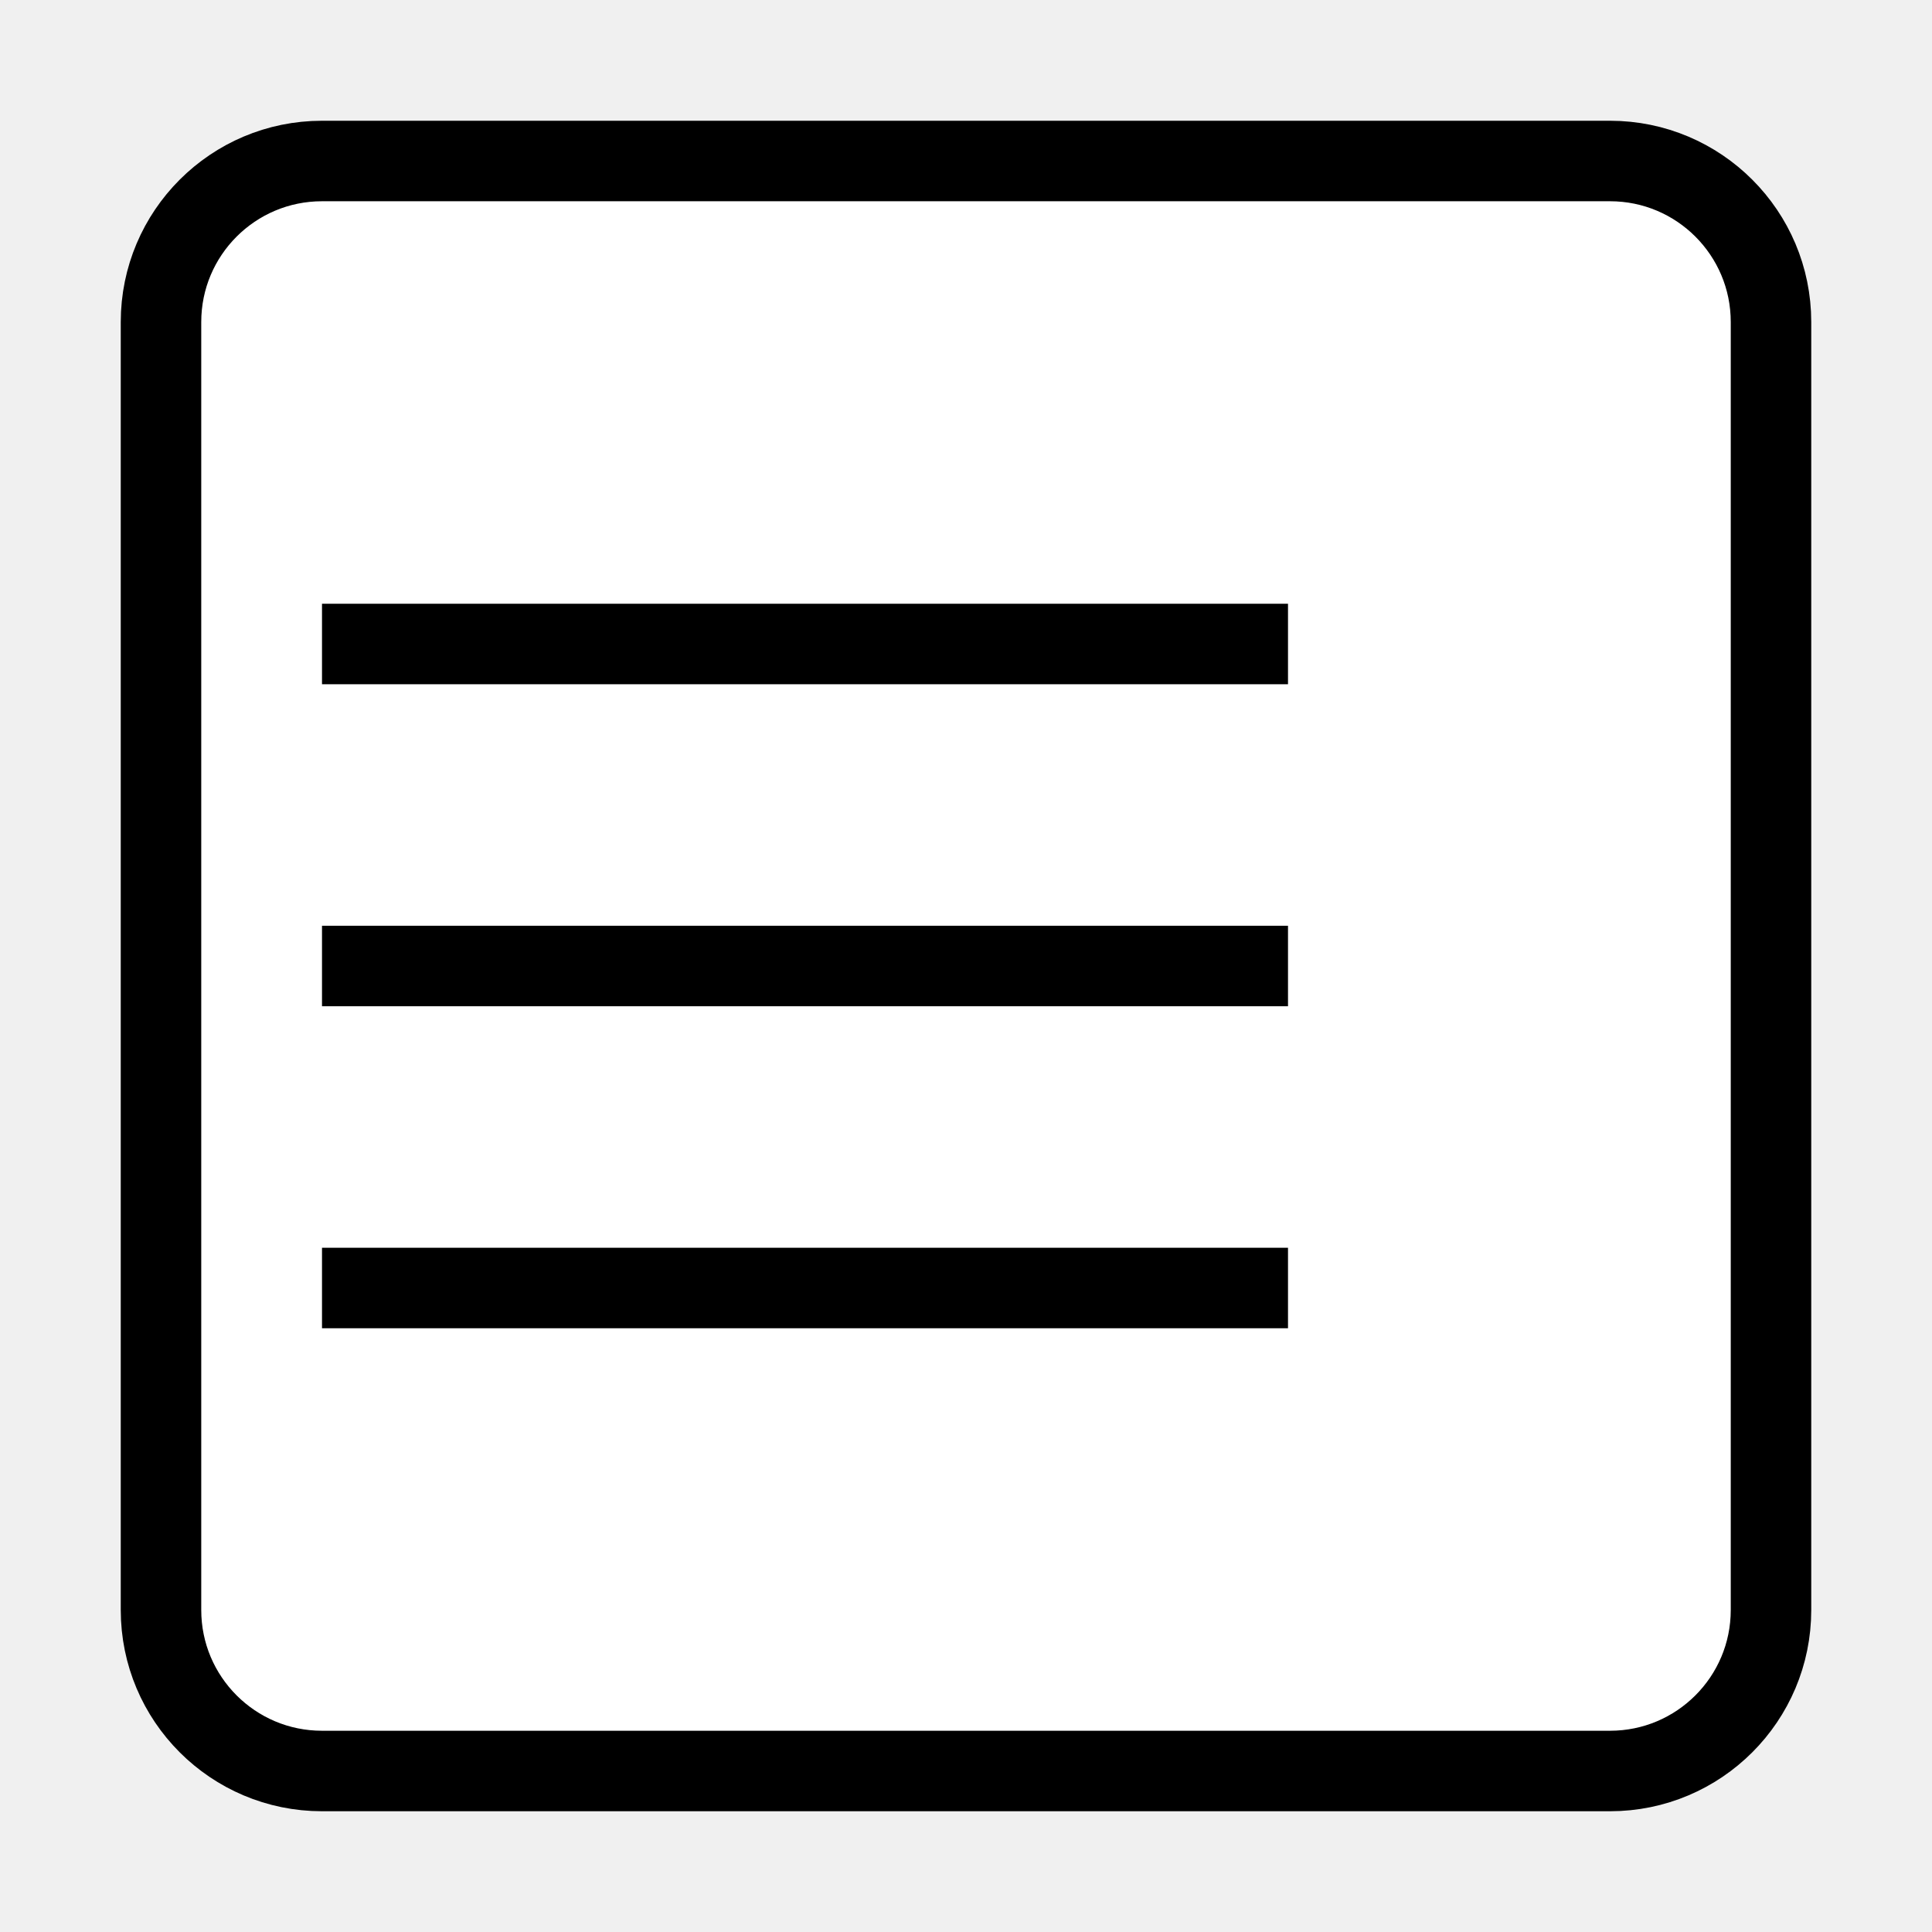
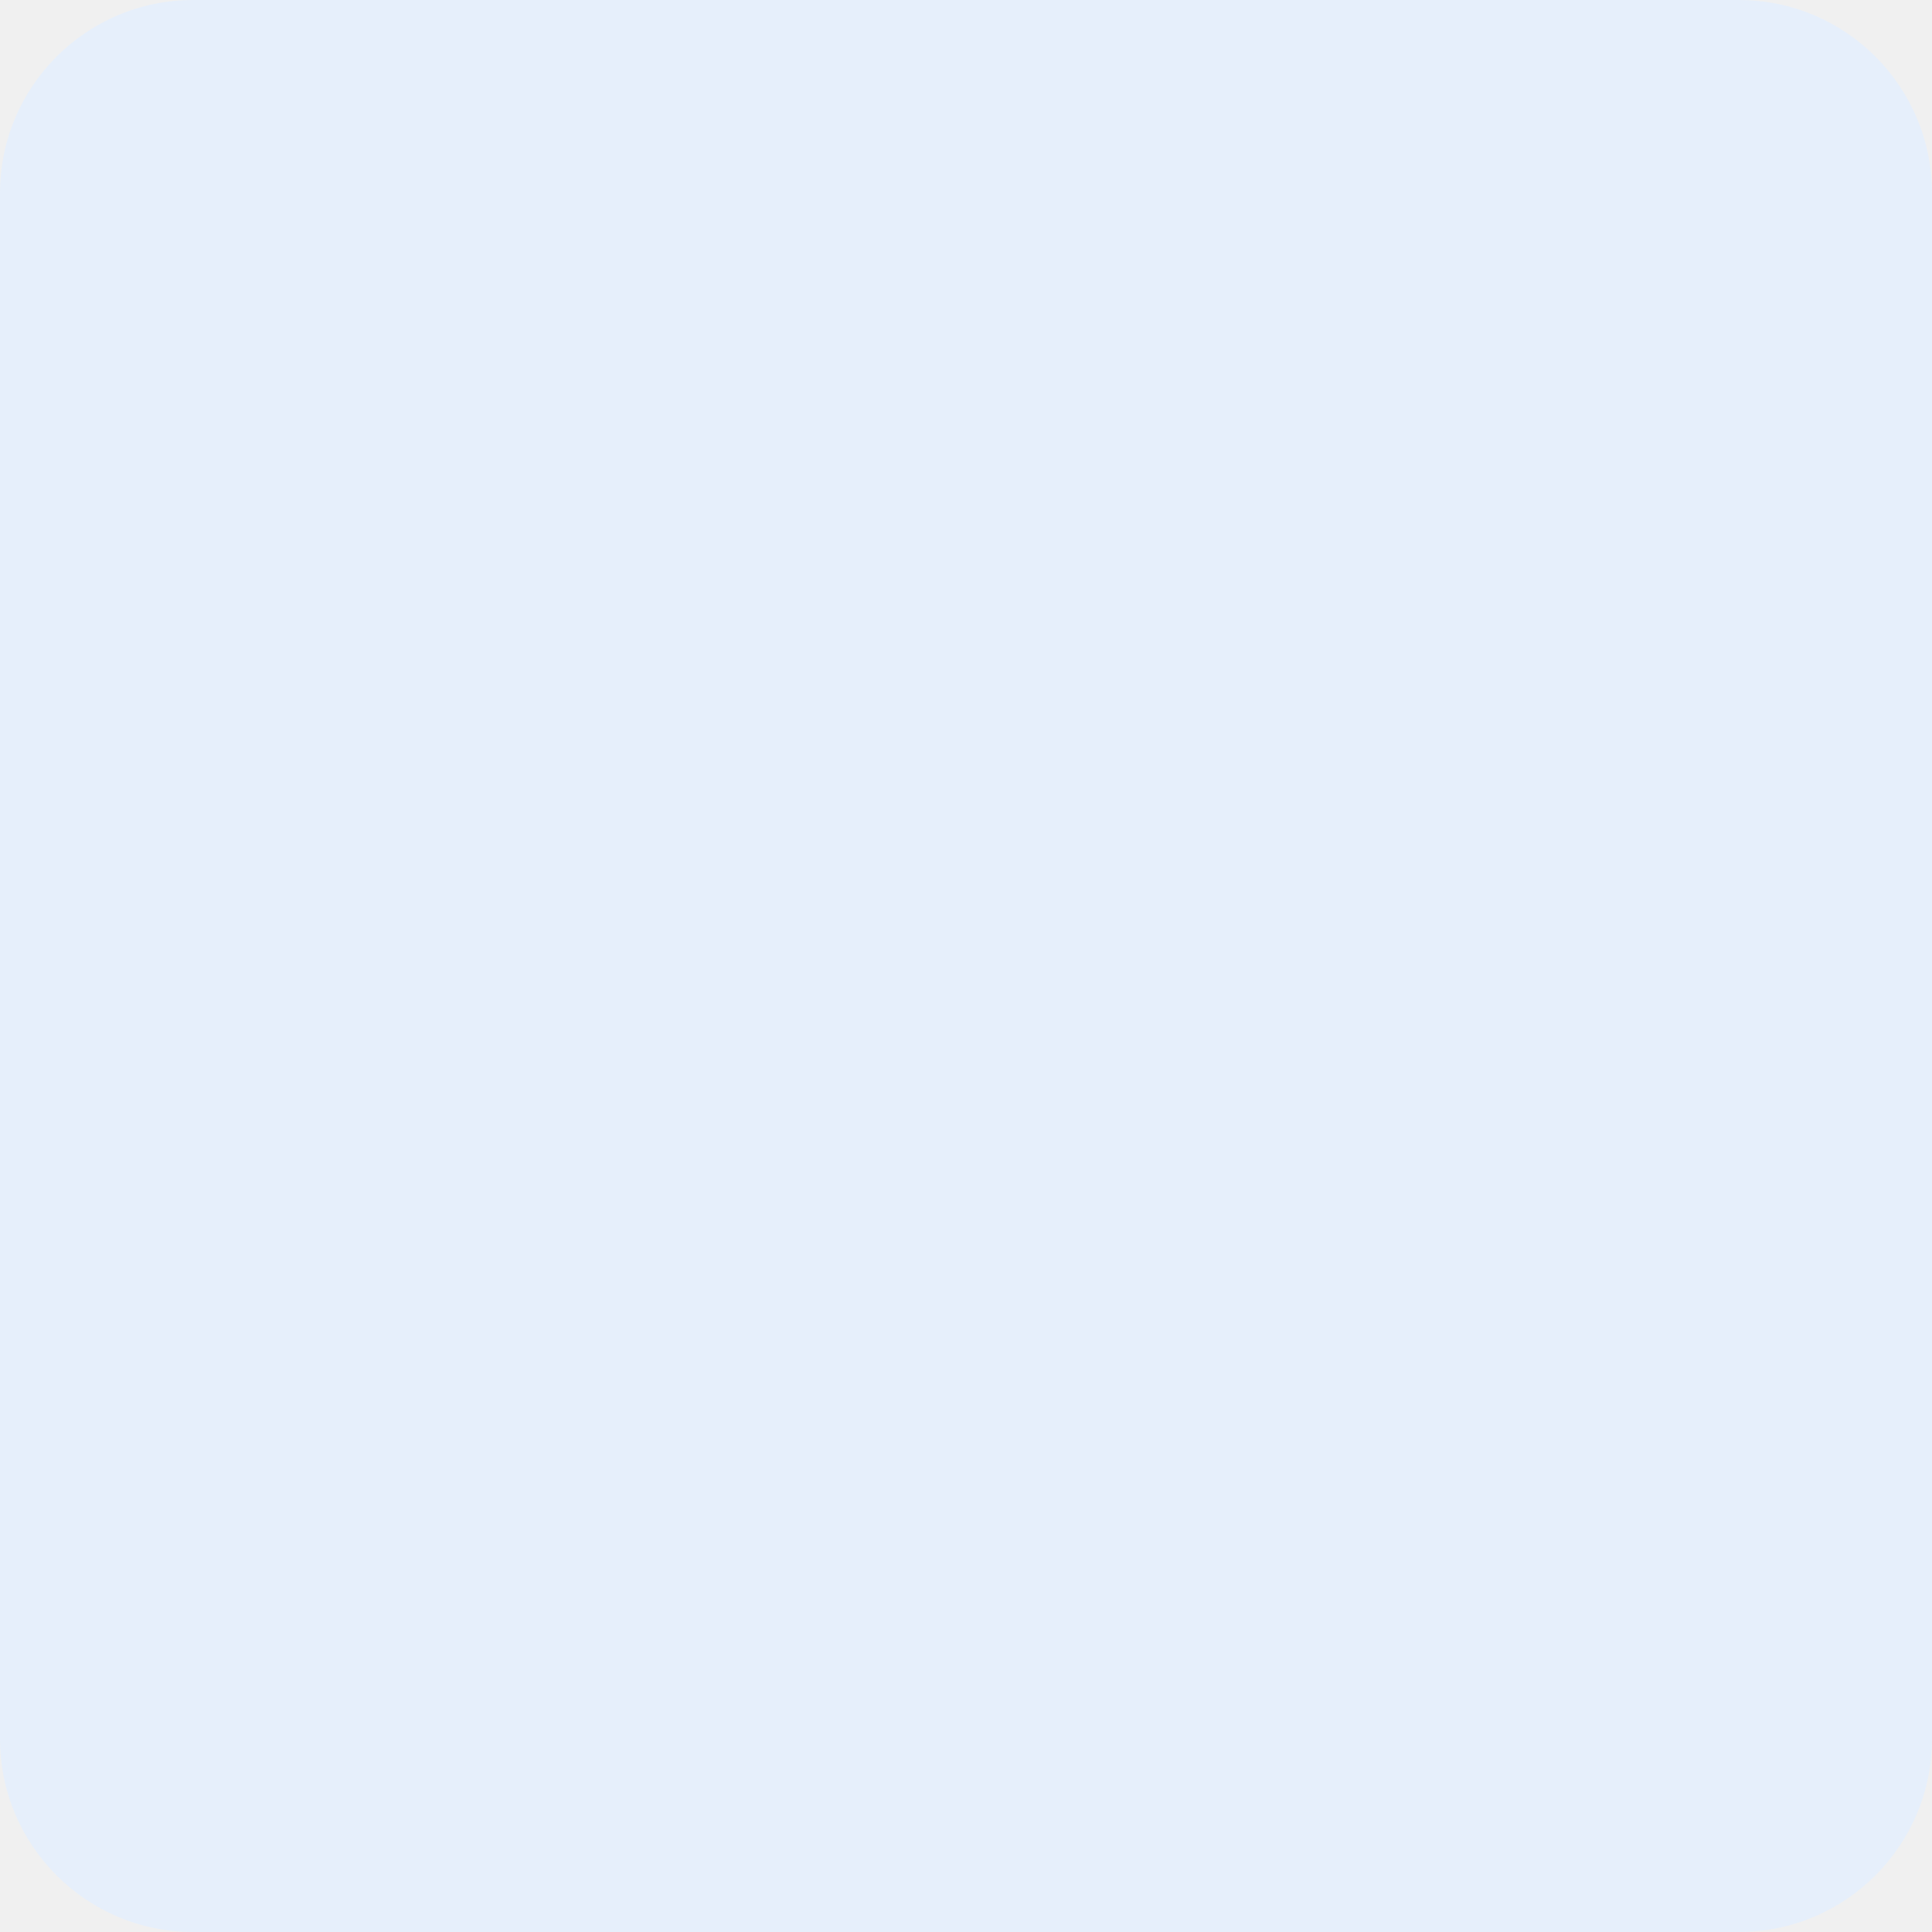
- <svg xmlns="http://www.w3.org/2000/svg" viewBox="0 0 48 48">
-   <rect x="4" y="4" width="40" height="40" rx="4" fill="#ffffff" stroke="#000000" stroke-width="2" />
-   <path d="M 8 16 L 32 16 M 8 24 L 32 24 M 8 32 L 32 32" stroke="#000000" stroke-width="2" />
+ <svg xmlns="http://www.w3.org/2000/svg" width="50" height="50" viewBox="0 0 50 50">
+   <style>
+     rect {
+       fill: #e6effb;
+     }
+     @media (prefers-color-scheme: dark) {
+       rect {
+         fill: #0a2675;
+       }
+     }
+   </style>
+   <rect width="50" height="50" rx="5" />
</svg>
